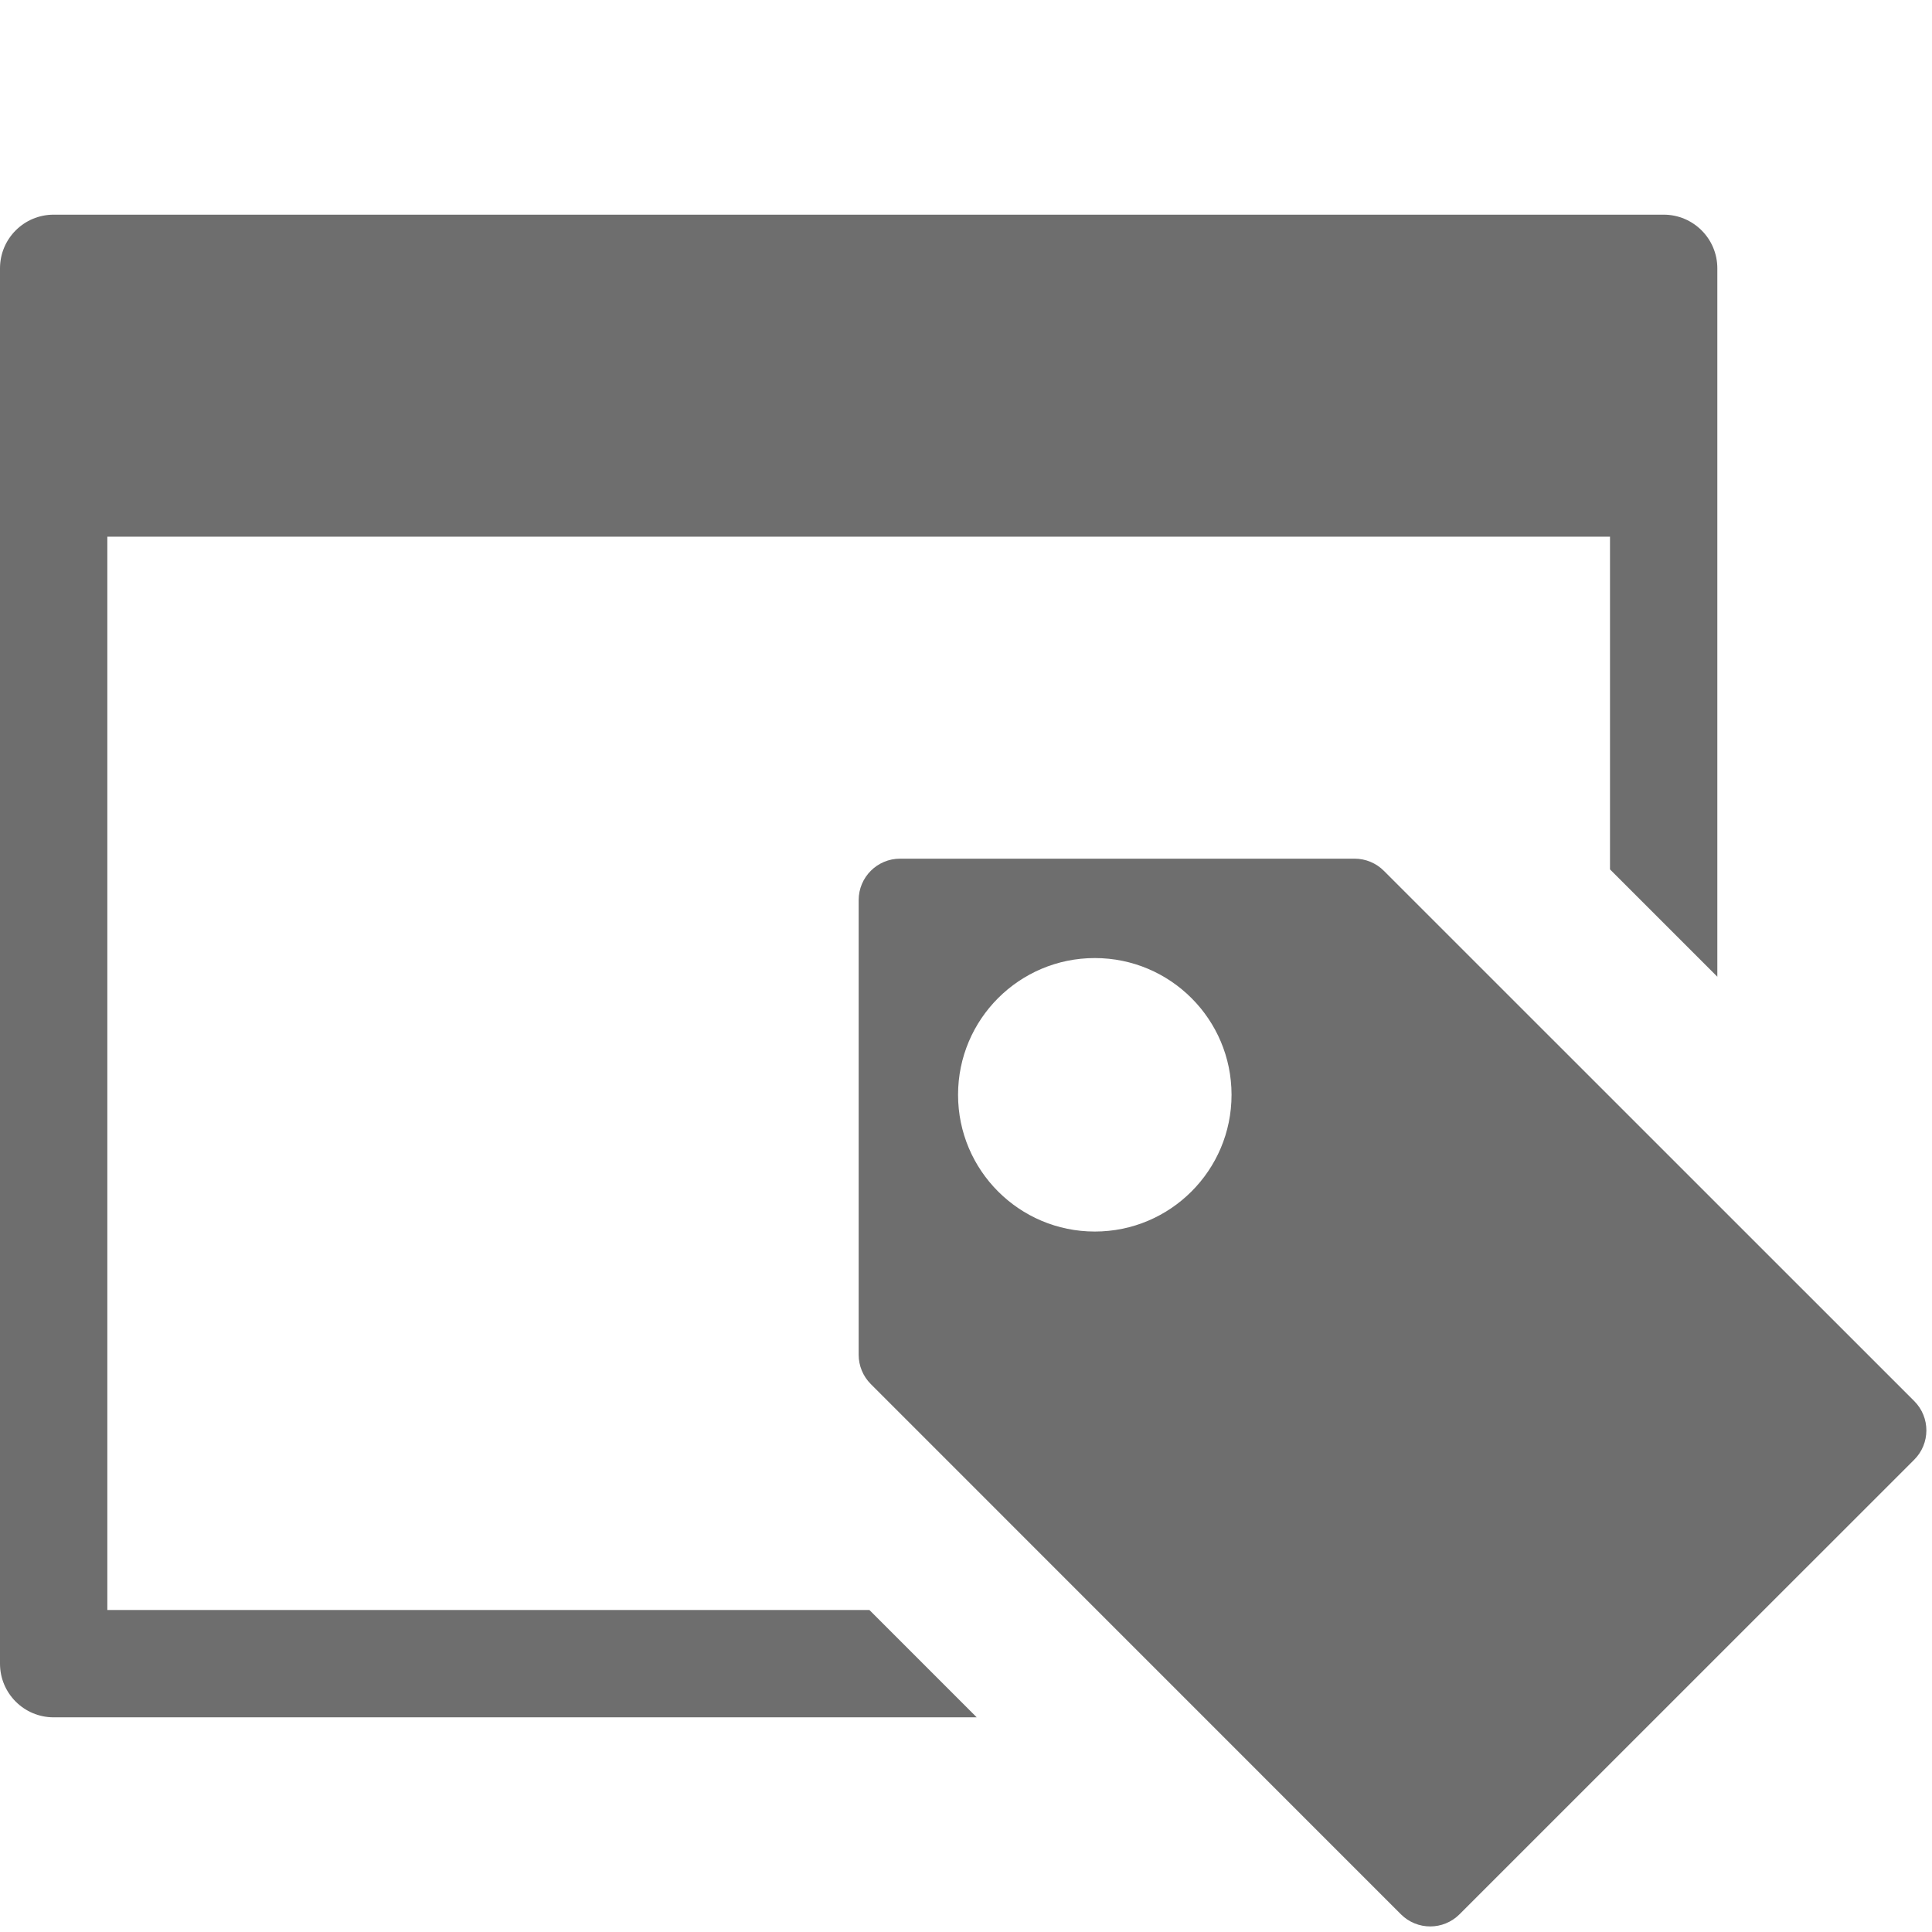
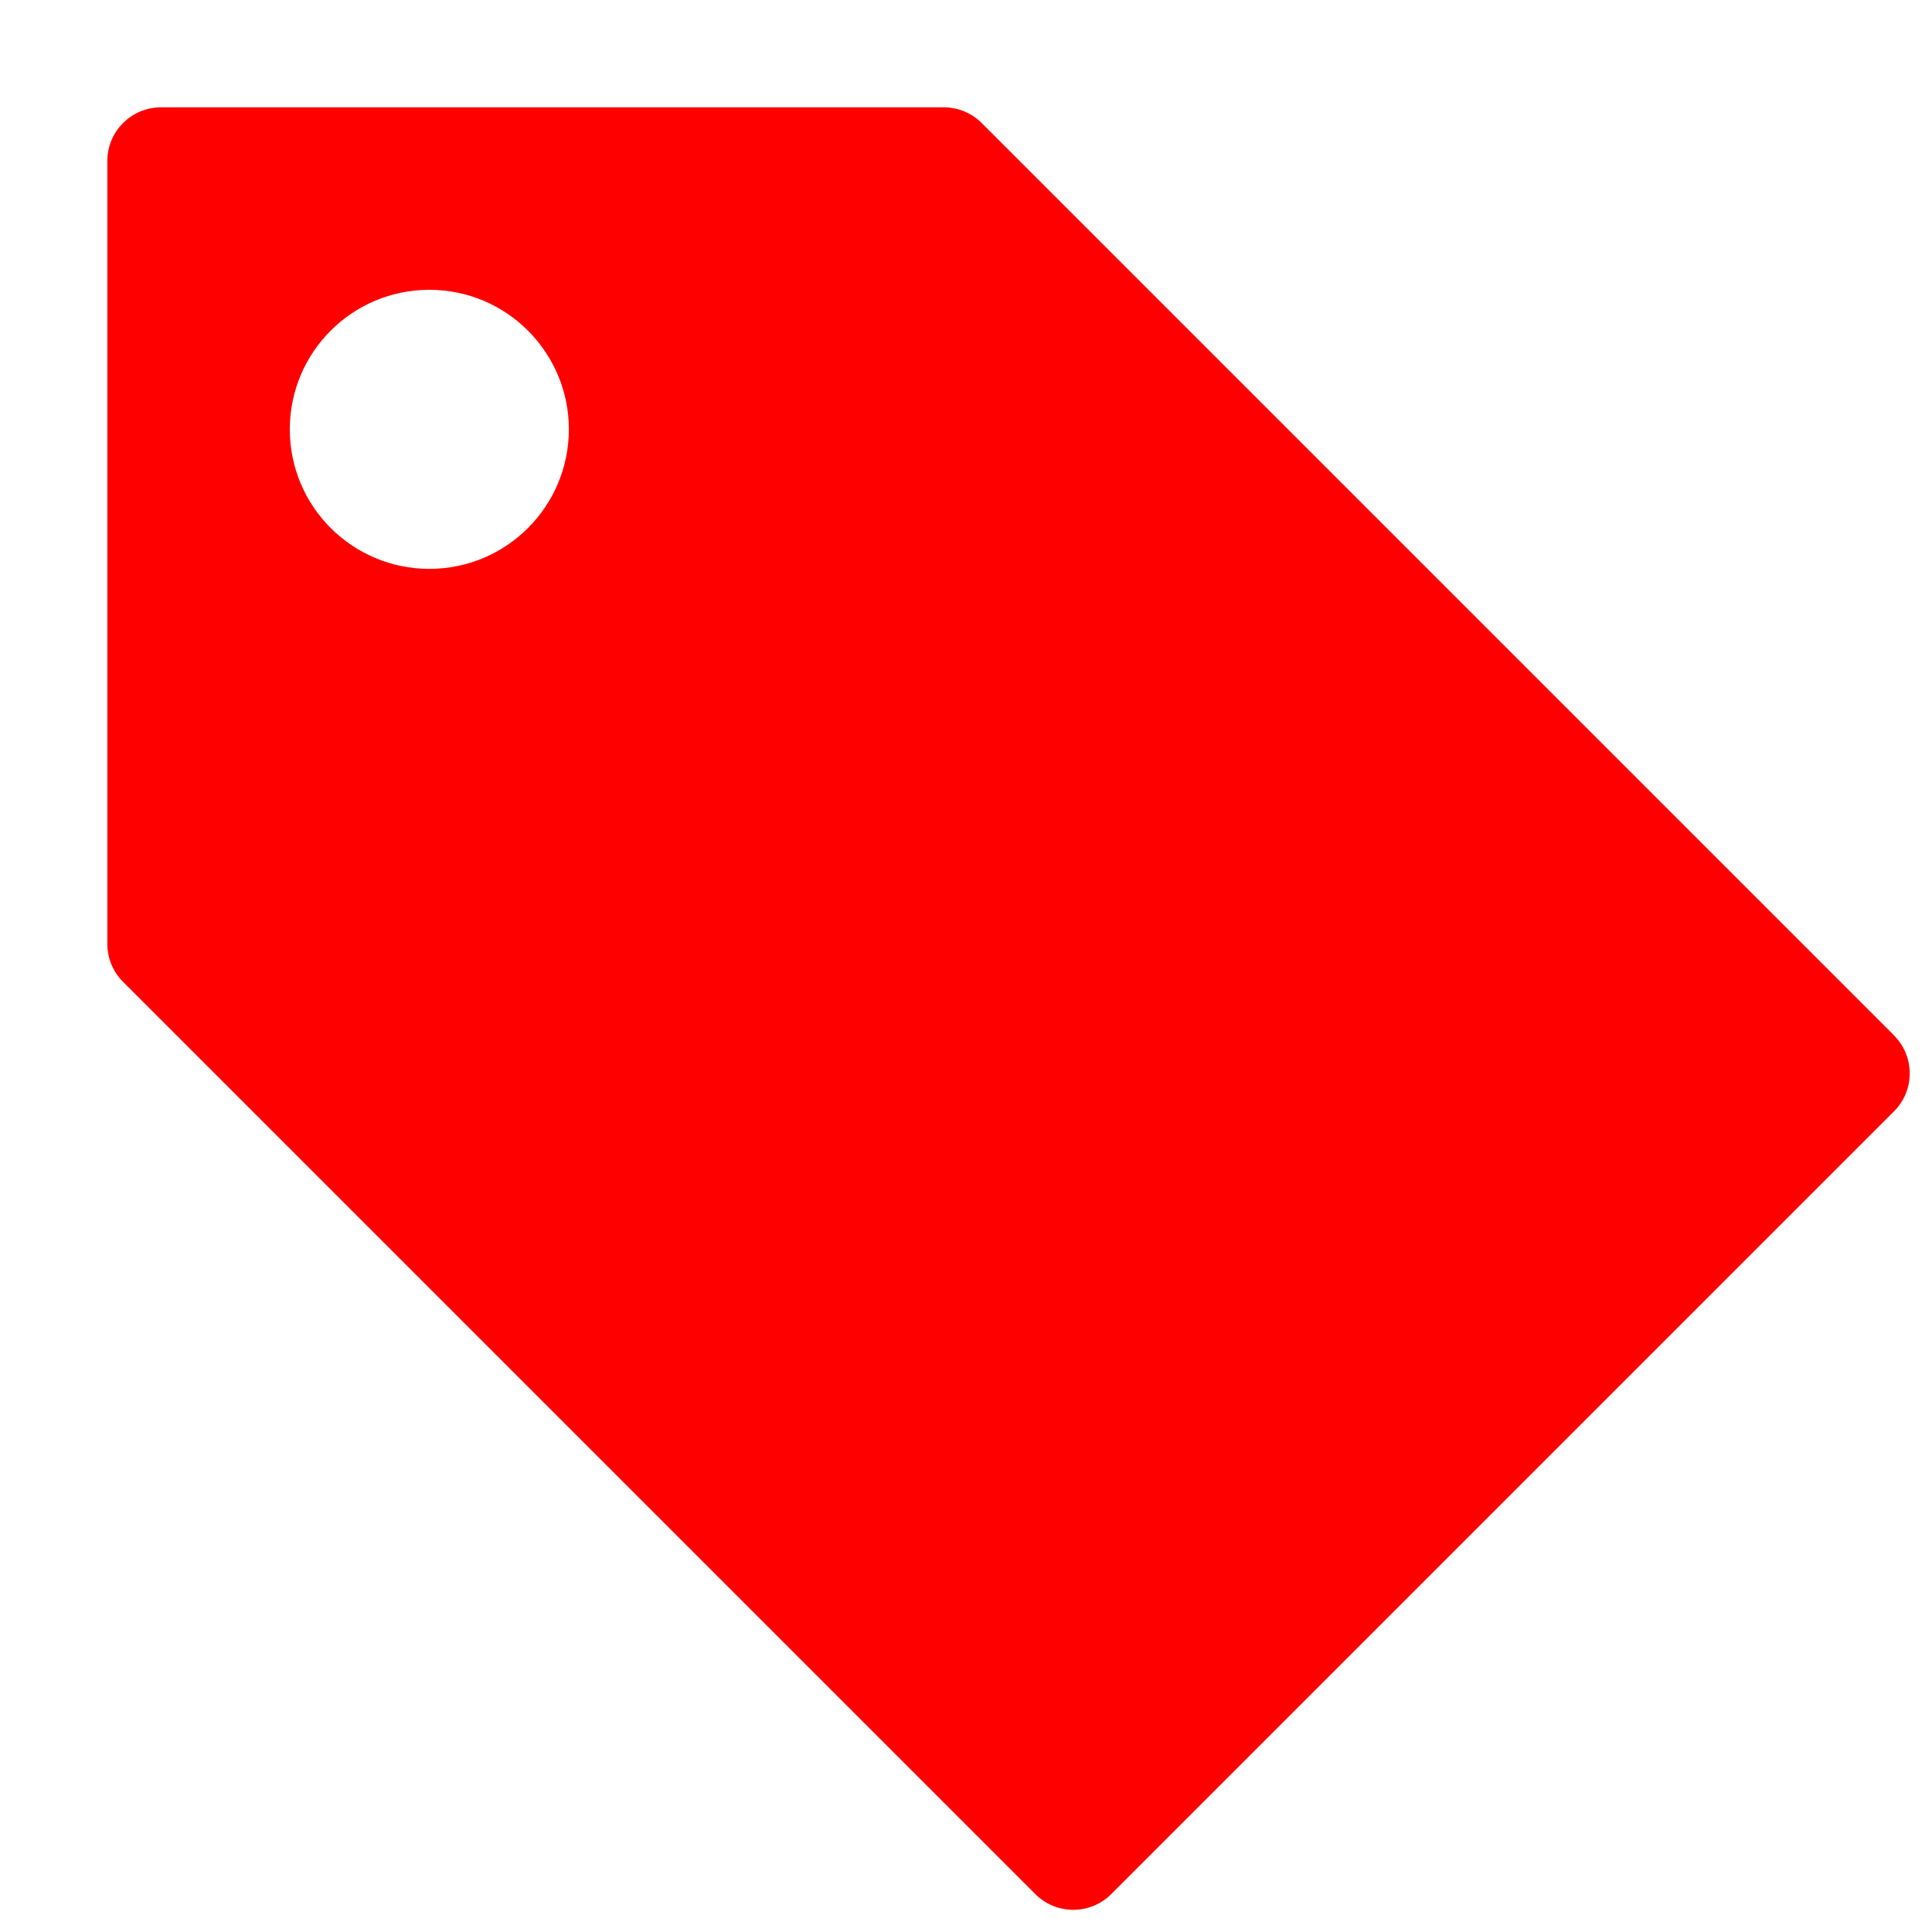
<svg xmlns="http://www.w3.org/2000/svg" height="18" viewBox="0 0 18 18" width="18">
  <defs>
    <style>
      .a {
-         fill: #6E6E6E;
+         fill: red;
      }
    </style>
  </defs>
  <rect id="Canvas" fill="#ff13dc" opacity="0" width="18" height="18" />
-   <path class="a" fill="gray" d="M8.1,15H1V5H15V8.1l1,1V2.5a.5.5,0,0,0-.5-.5H.5a.5.5,0,0,0-.5.5v13a.5.5,0,0,0,.5.5H9.1Z" />
-   <path class="a" fill="red" d="M17.834,13.053l-4.94-4.939A.386.386,0,0,0,12.621,8H8.386A.386.386,0,0,0,8,8.386v4.236a.386.386,0,0,0,.113.273l4.939,4.94a.386.386,0,0,0,.546 0l0-0L17.834,13.6a.386.386,0,0,0,.001-.546ZM10.2,11.474A1.274,1.274,0,1,1,11.474,10.2,1.274,1.274,0,0,1,10.2,11.474Z" />
+   <path class="a" fill="#ffda75" d="M17.646,9.646l-8.5-8.5A.5.5,0,0,0,8.793,1H1.5a.5.5,0,0,0-.5.5V8.793a.5.5,0,0,0,.146.354l8.5,8.5a.5.5,0,0,0,.707,0l7.293-7.293a.5.5,0,0,0,0-.707ZM4,5.3A1.3,1.3,0,1,1,5.3,4,1.3,1.3,0,0,1,4,5.3Z" />
</svg>
